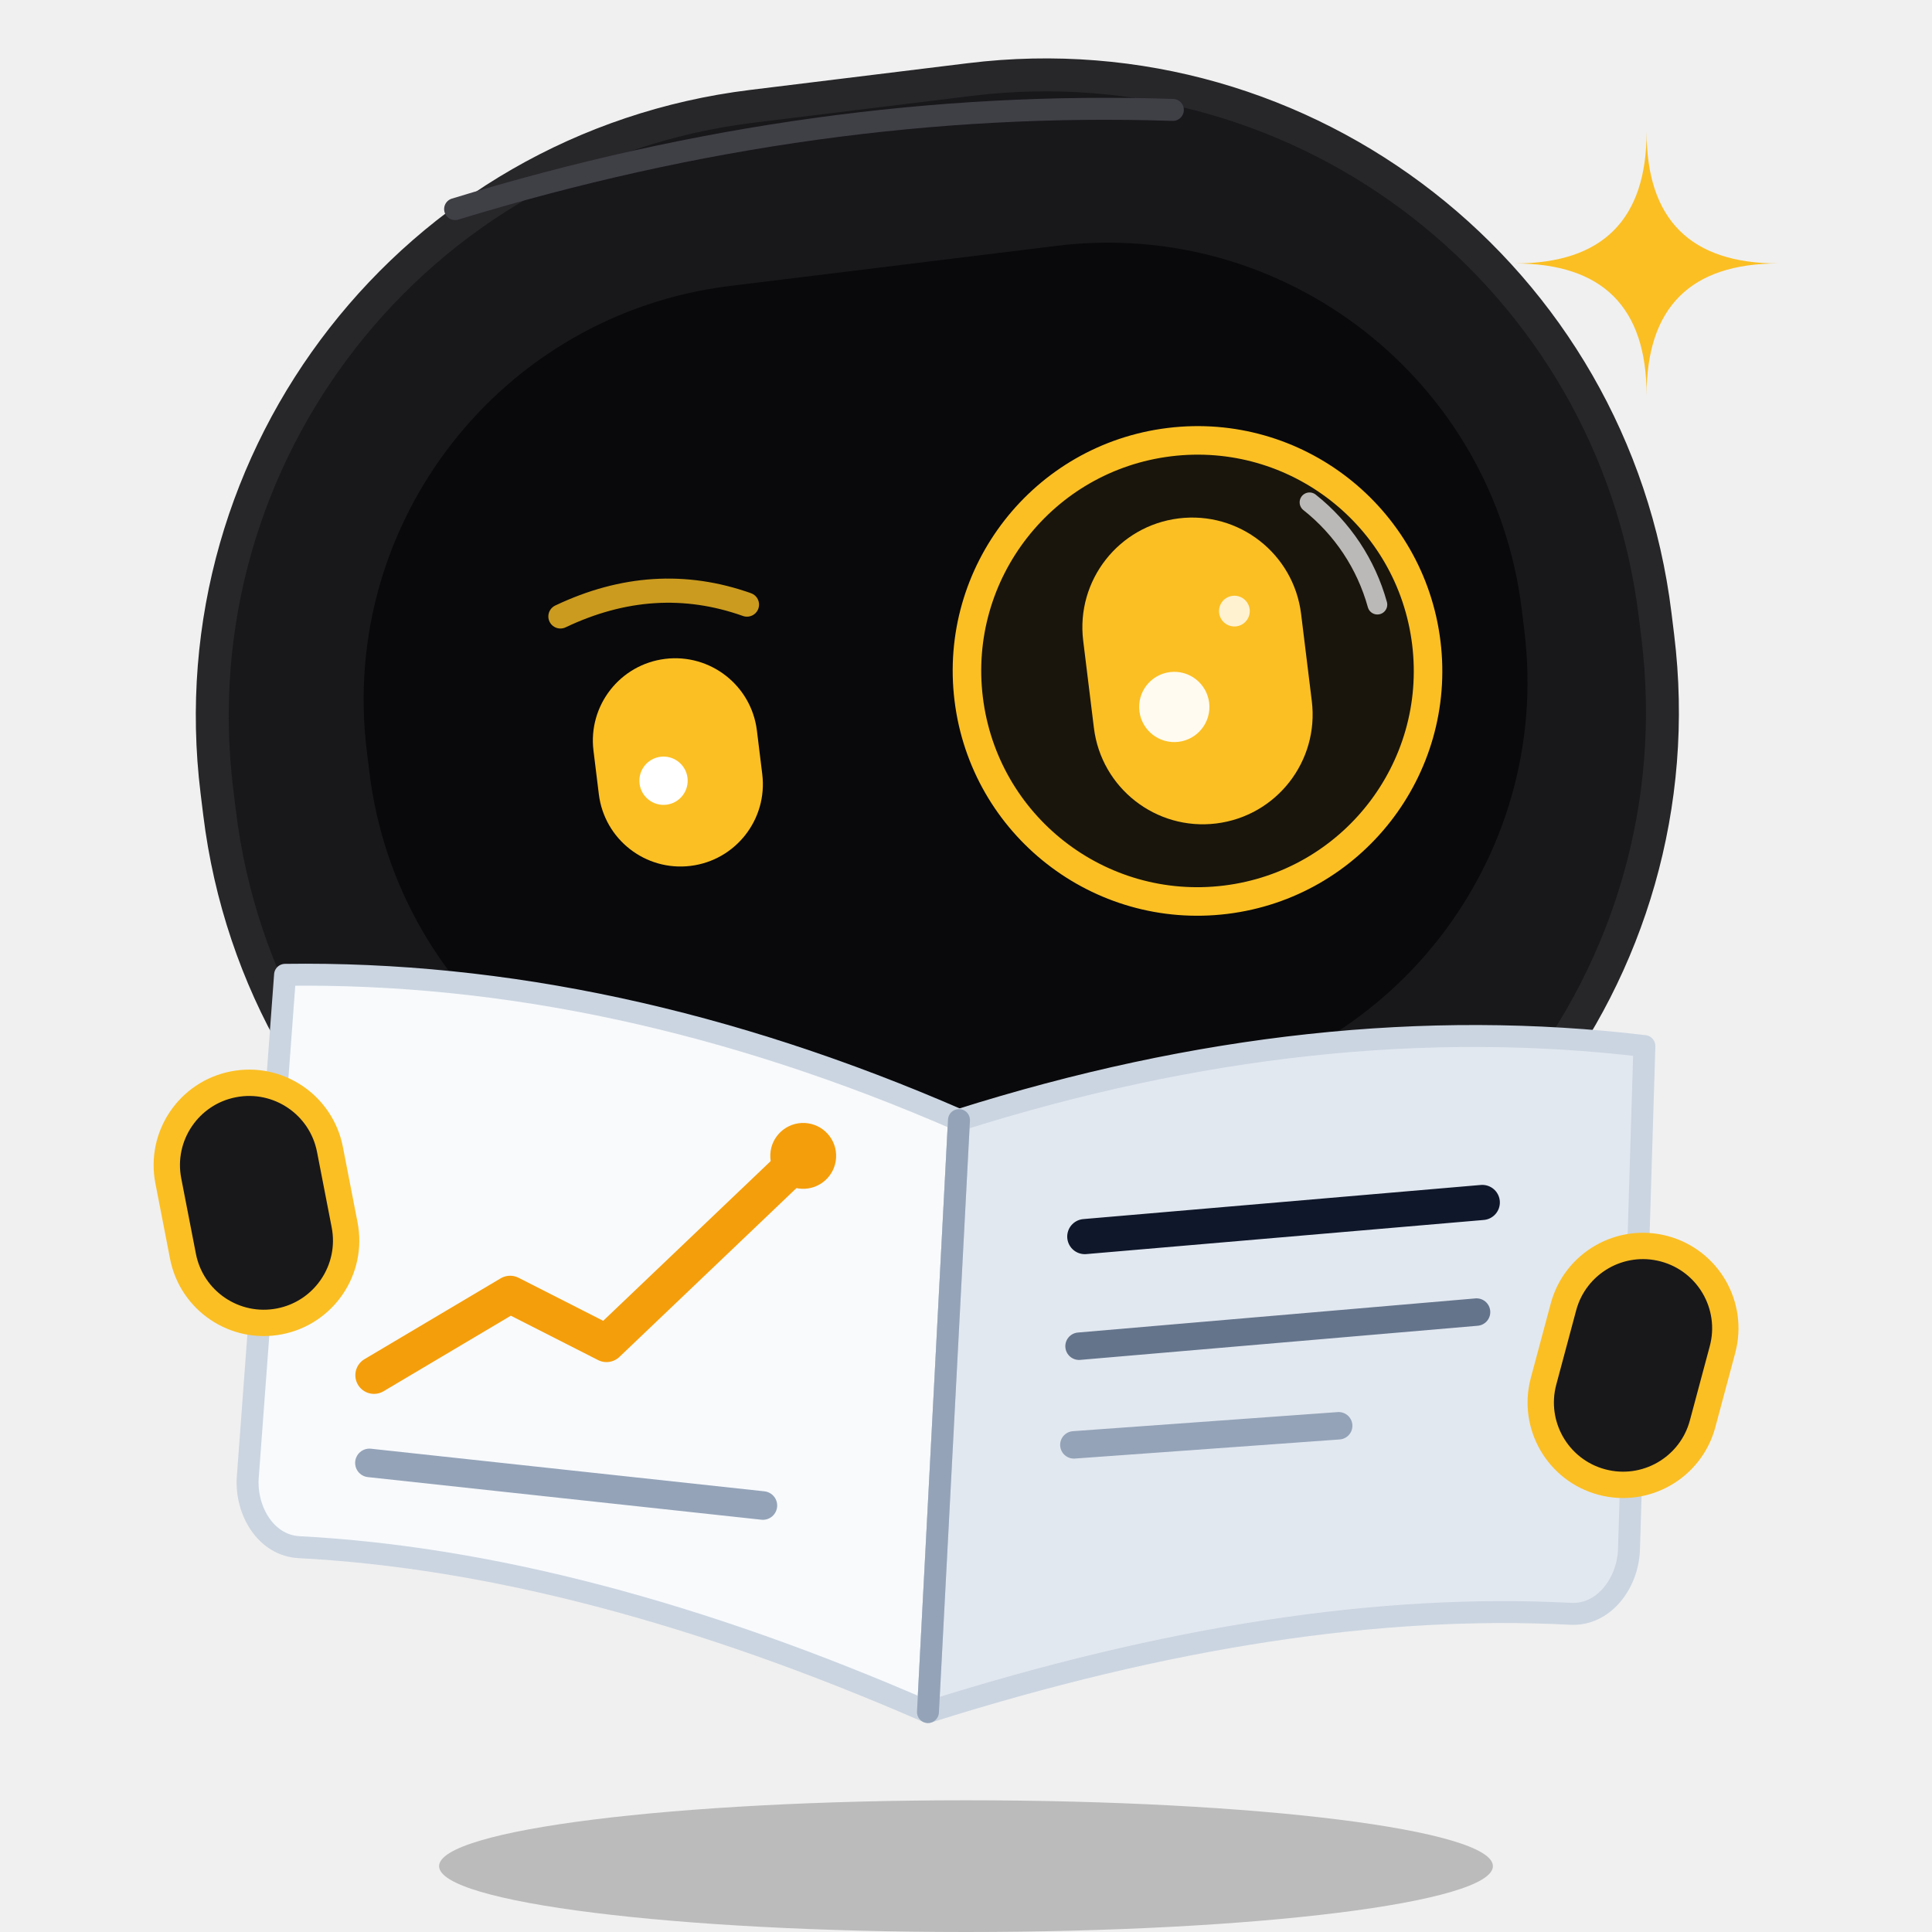
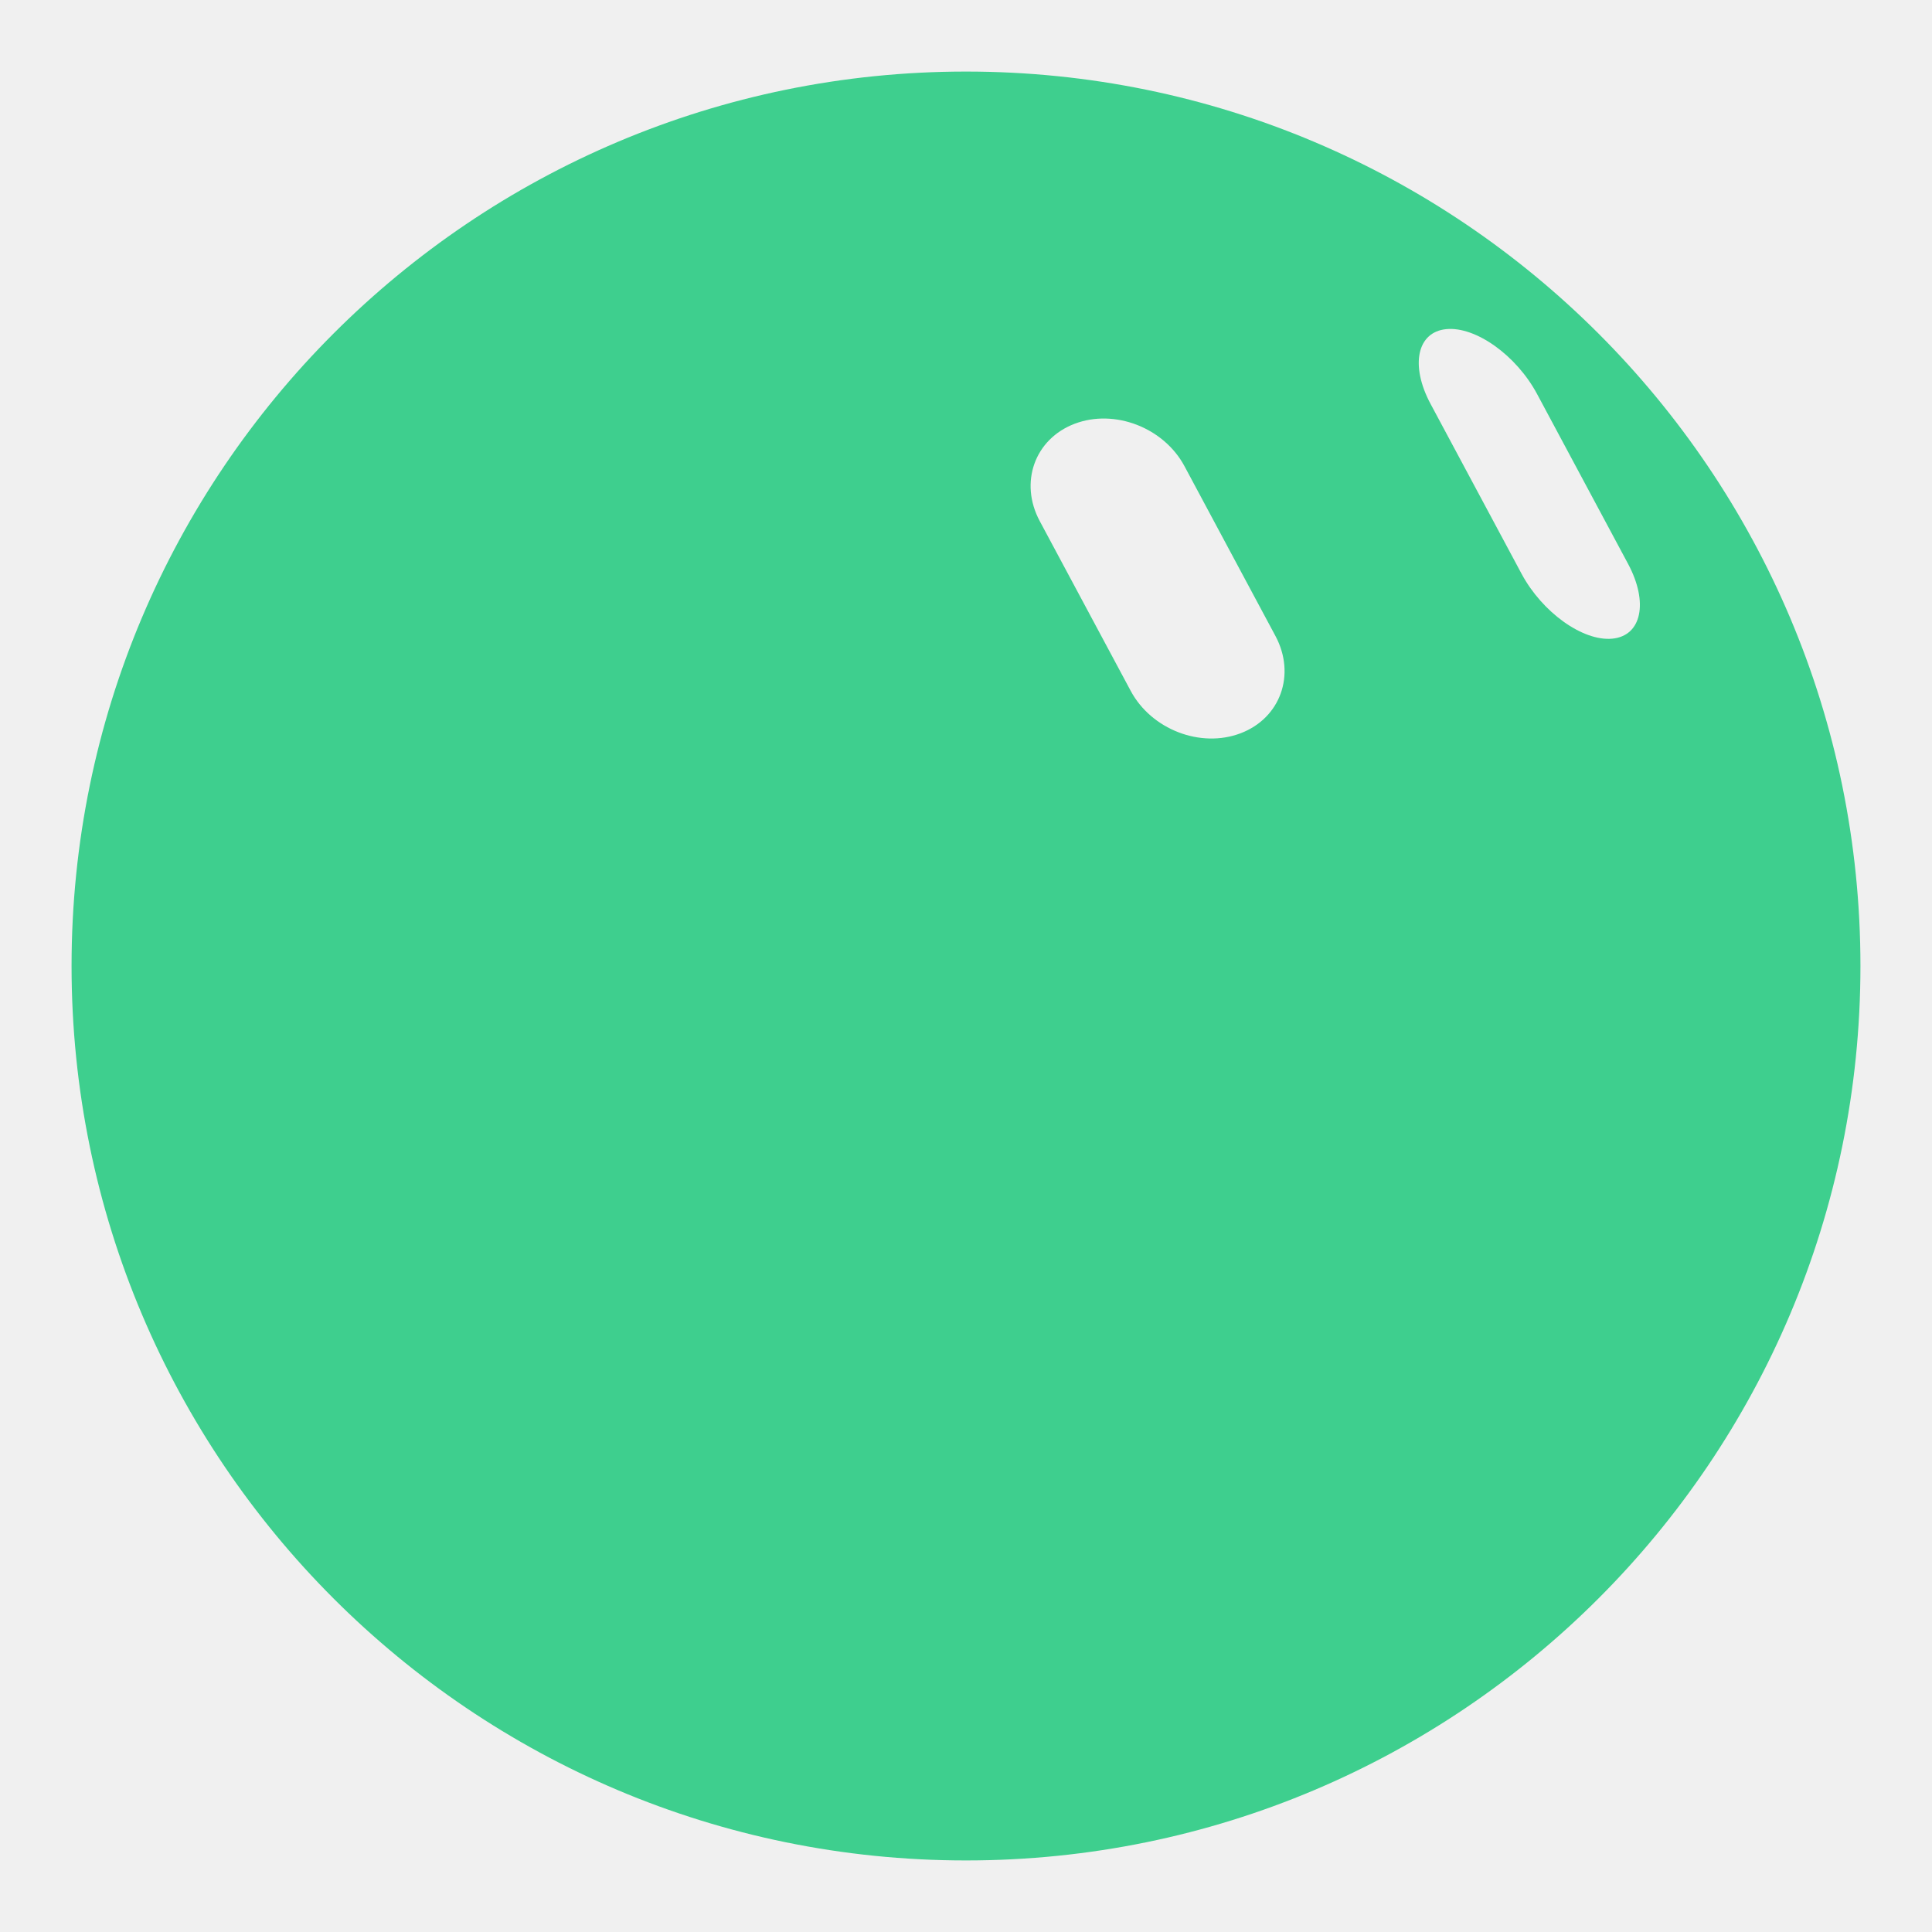
- <svg xmlns="http://www.w3.org/2000/svg" viewBox="14 14 176 176" role="img" aria-label="FinBot">
-   <ellipse cx="102" cy="184" rx="48" ry="6" fill="#000000" opacity="0.22" />
-   <path d="M 164 26 Q 164 38 176 38 Q 164 38 164 50 Q 164 38 152 38 Q 164 38 164 26 Z" fill="#fbbf24" />
-   <g transform="rotate(-7 100 84)">
-     <rect x="34" y="22" width="132" height="114" rx="56" fill="#18181b" stroke="#27272a" stroke-width="3" />
-     <path d="M 62 28 Q 96 22 128 27" fill="none" stroke="#3f3f46" stroke-width="2" stroke-linecap="round" />
-     <rect x="48" y="38" width="106" height="78" rx="38" fill="#09090b" />
-     <g transform="translate(76, 80)">
-       <rect x="-7.5" y="-9" width="15" height="19" rx="7.5" fill="#fbbf24" />
-       <circle cx="-1.5" cy="2" r="2.2" fill="#ffffff" />
-       <path d="M -9 -14 Q 0 -17 8 -13" fill="none" stroke="#fbbf24" stroke-width="2.2" stroke-linecap="round" opacity="0.8" />
+ <svg xmlns="http://www.w3.org/2000/svg" viewBox="-108 -108 216 216" role="img" aria-label="FinBot">
+   <mask id="yeux">
+     <circle r="100" fill="#fff" />
+     <g fill="#000">
+       <path d="M-9.3 -11.3A9.3 9.3 0 0 1 0 -20.6L0 -20.6A9.3 9.3 0 0 1 9.3 -11.3L9.3 11.3A9.3 9.3 0 0 1 0 20.6L0 20.6A9.3 9.3 0 0 1 -9.3 11.3Z" transform="matrix(0.87,-0.33,0.45,0.84,21.42,-43.32)" />
+       <path d="M-9.3 -11.3A9.3 9.3 0 0 1 0 -20.6L0 -20.6A9.3 9.3 0 0 1 9.3 -11.3L9.3 11.3A9.3 9.3 0 0 1 0 20.6L0 20.6A9.3 9.3 0 0 1 -9.3 11.3Z" transform="matrix(0.64,-0.06,0.45,0.84,62.98,-53.9)" />
    </g>
-     <g transform="translate(124, 78)">
-       <rect x="-10" y="-14" width="20" height="28" rx="10" fill="#fbbf24" />
-       <circle cx="-2.5" cy="3" r="3.2" fill="#ffffff" />
-       <circle cx="4" cy="-5" r="1.4" fill="#ffffff" opacity="0.85" />
-       <circle cx="0" cy="0" r="21" fill="#fbbf24" fill-opacity="0.07" stroke="#fbbf24" stroke-width="2.6" />
-       <path d="M 12 -14 A 18 18 0 0 1 17 -4" fill="none" stroke="#ffffff" stroke-width="1.8" stroke-linecap="round" opacity="0.7" />
-     </g>
-   </g>
-   <g transform="rotate(3 100 142)">
-     <path d="M 38 106 Q 68 104 100 116 L 100 170 Q 68 158 42 158 C 39 158 37 155 37 152 Z" fill="#f8fafc" stroke="#cbd5e1" stroke-width="2" stroke-linejoin="round" />
-     <path d="M 162 106 Q 132 104 100 116 L 100 170 Q 132 158 158 158 C 161 158 163 155 163 152 Z" fill="#e2e8f0" stroke="#cbd5e1" stroke-width="2" stroke-linejoin="round" />
-     <line x1="100" y1="116" x2="100" y2="170" stroke="#94a3b8" stroke-width="2" stroke-linecap="round" />
-     <polyline points="48,142 60,134 69,138 86,120" fill="none" stroke="#f59e0b" stroke-width="3.4" stroke-linecap="round" stroke-linejoin="round" />
-     <circle cx="86" cy="120" r="3" fill="#f59e0b" />
-     <line x1="48" y1="150" x2="84" y2="152" stroke="#94a3b8" stroke-width="2.6" stroke-linecap="round" />
-     <line x1="112" y1="126" x2="148" y2="121" stroke="#0f172a" stroke-width="3.2" stroke-linecap="round" />
-     <line x1="112" y1="136" x2="148" y2="131" stroke="#64748b" stroke-width="2.5" stroke-linecap="round" />
-     <line x1="112" y1="145" x2="136" y2="142" stroke="#94a3b8" stroke-width="2.5" stroke-linecap="round" />
-     <rect x="29" y="116" width="15" height="22" rx="7.5" transform="rotate(-14 36 127)" fill="#18181b" stroke="#fbbf24" stroke-width="2.4" />
-     <rect x="155" y="124" width="15" height="22" rx="7.5" transform="rotate(12 162 135)" fill="#18181b" stroke="#fbbf24" stroke-width="2.4" />
-   </g>
+   </mask>
+   <rect x="-108" y="-108" width="216" height="216" fill="#3ecf8e" mask="url(#yeux)" />
</svg>
